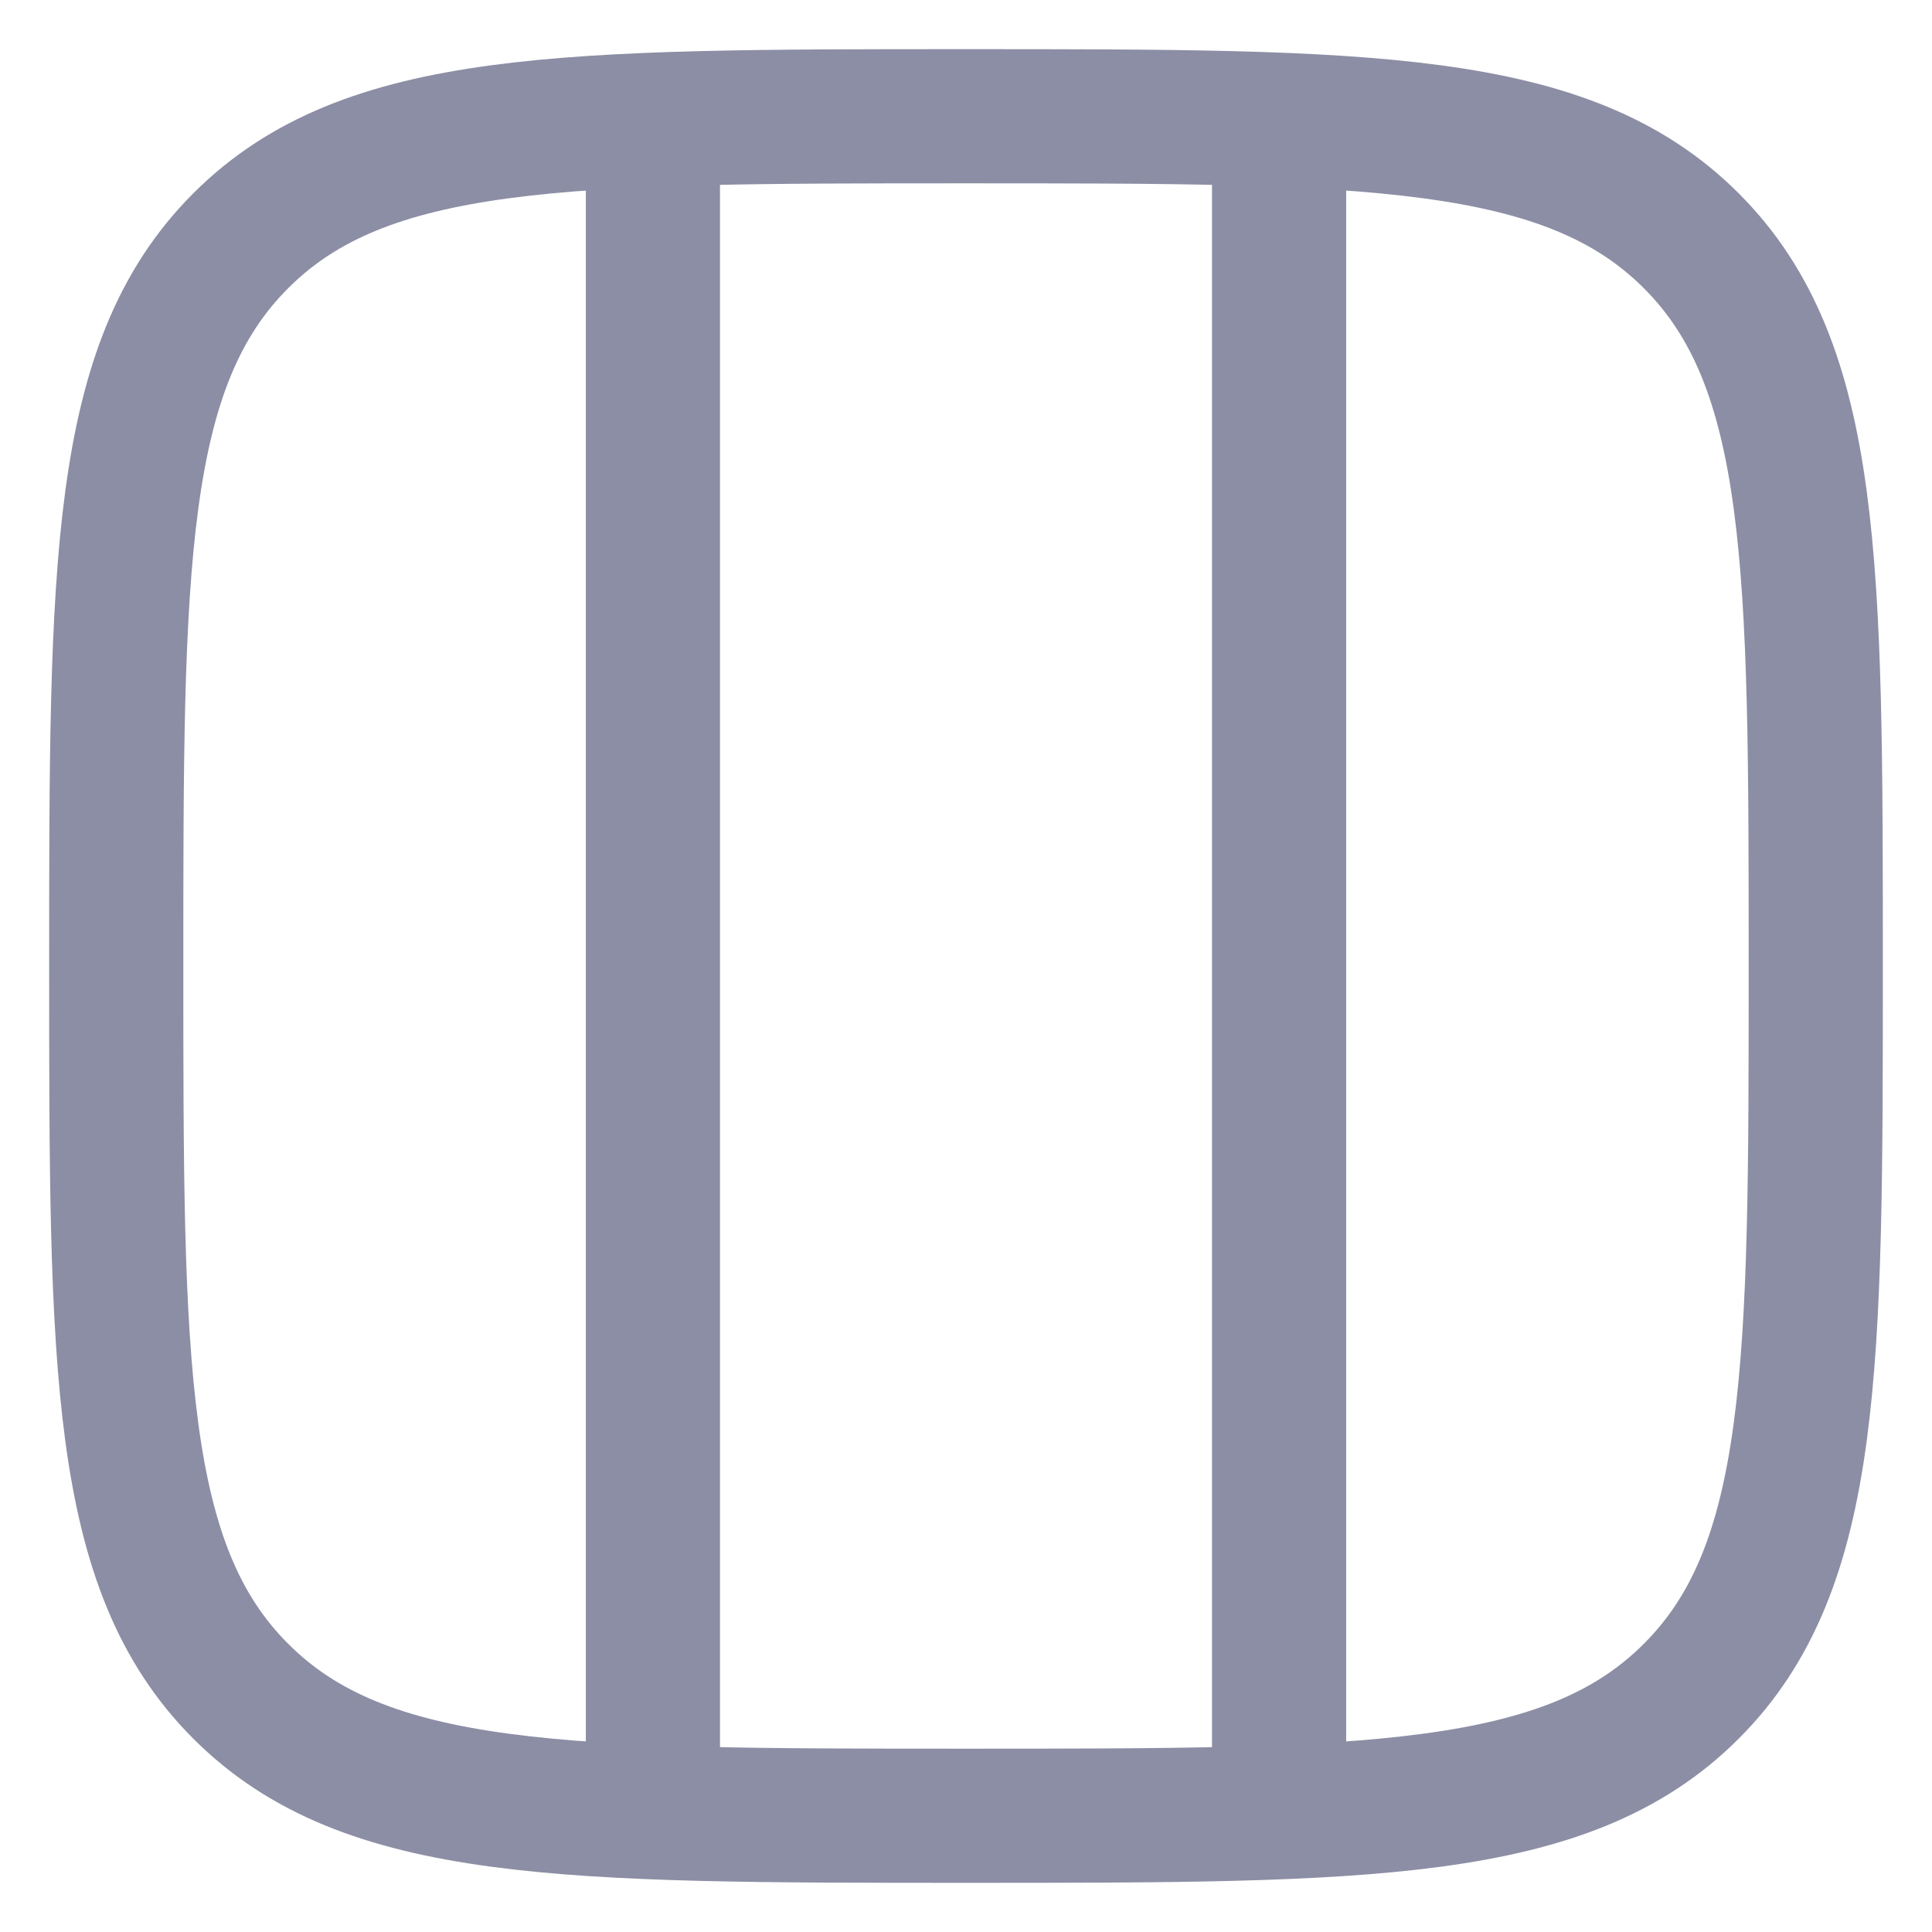
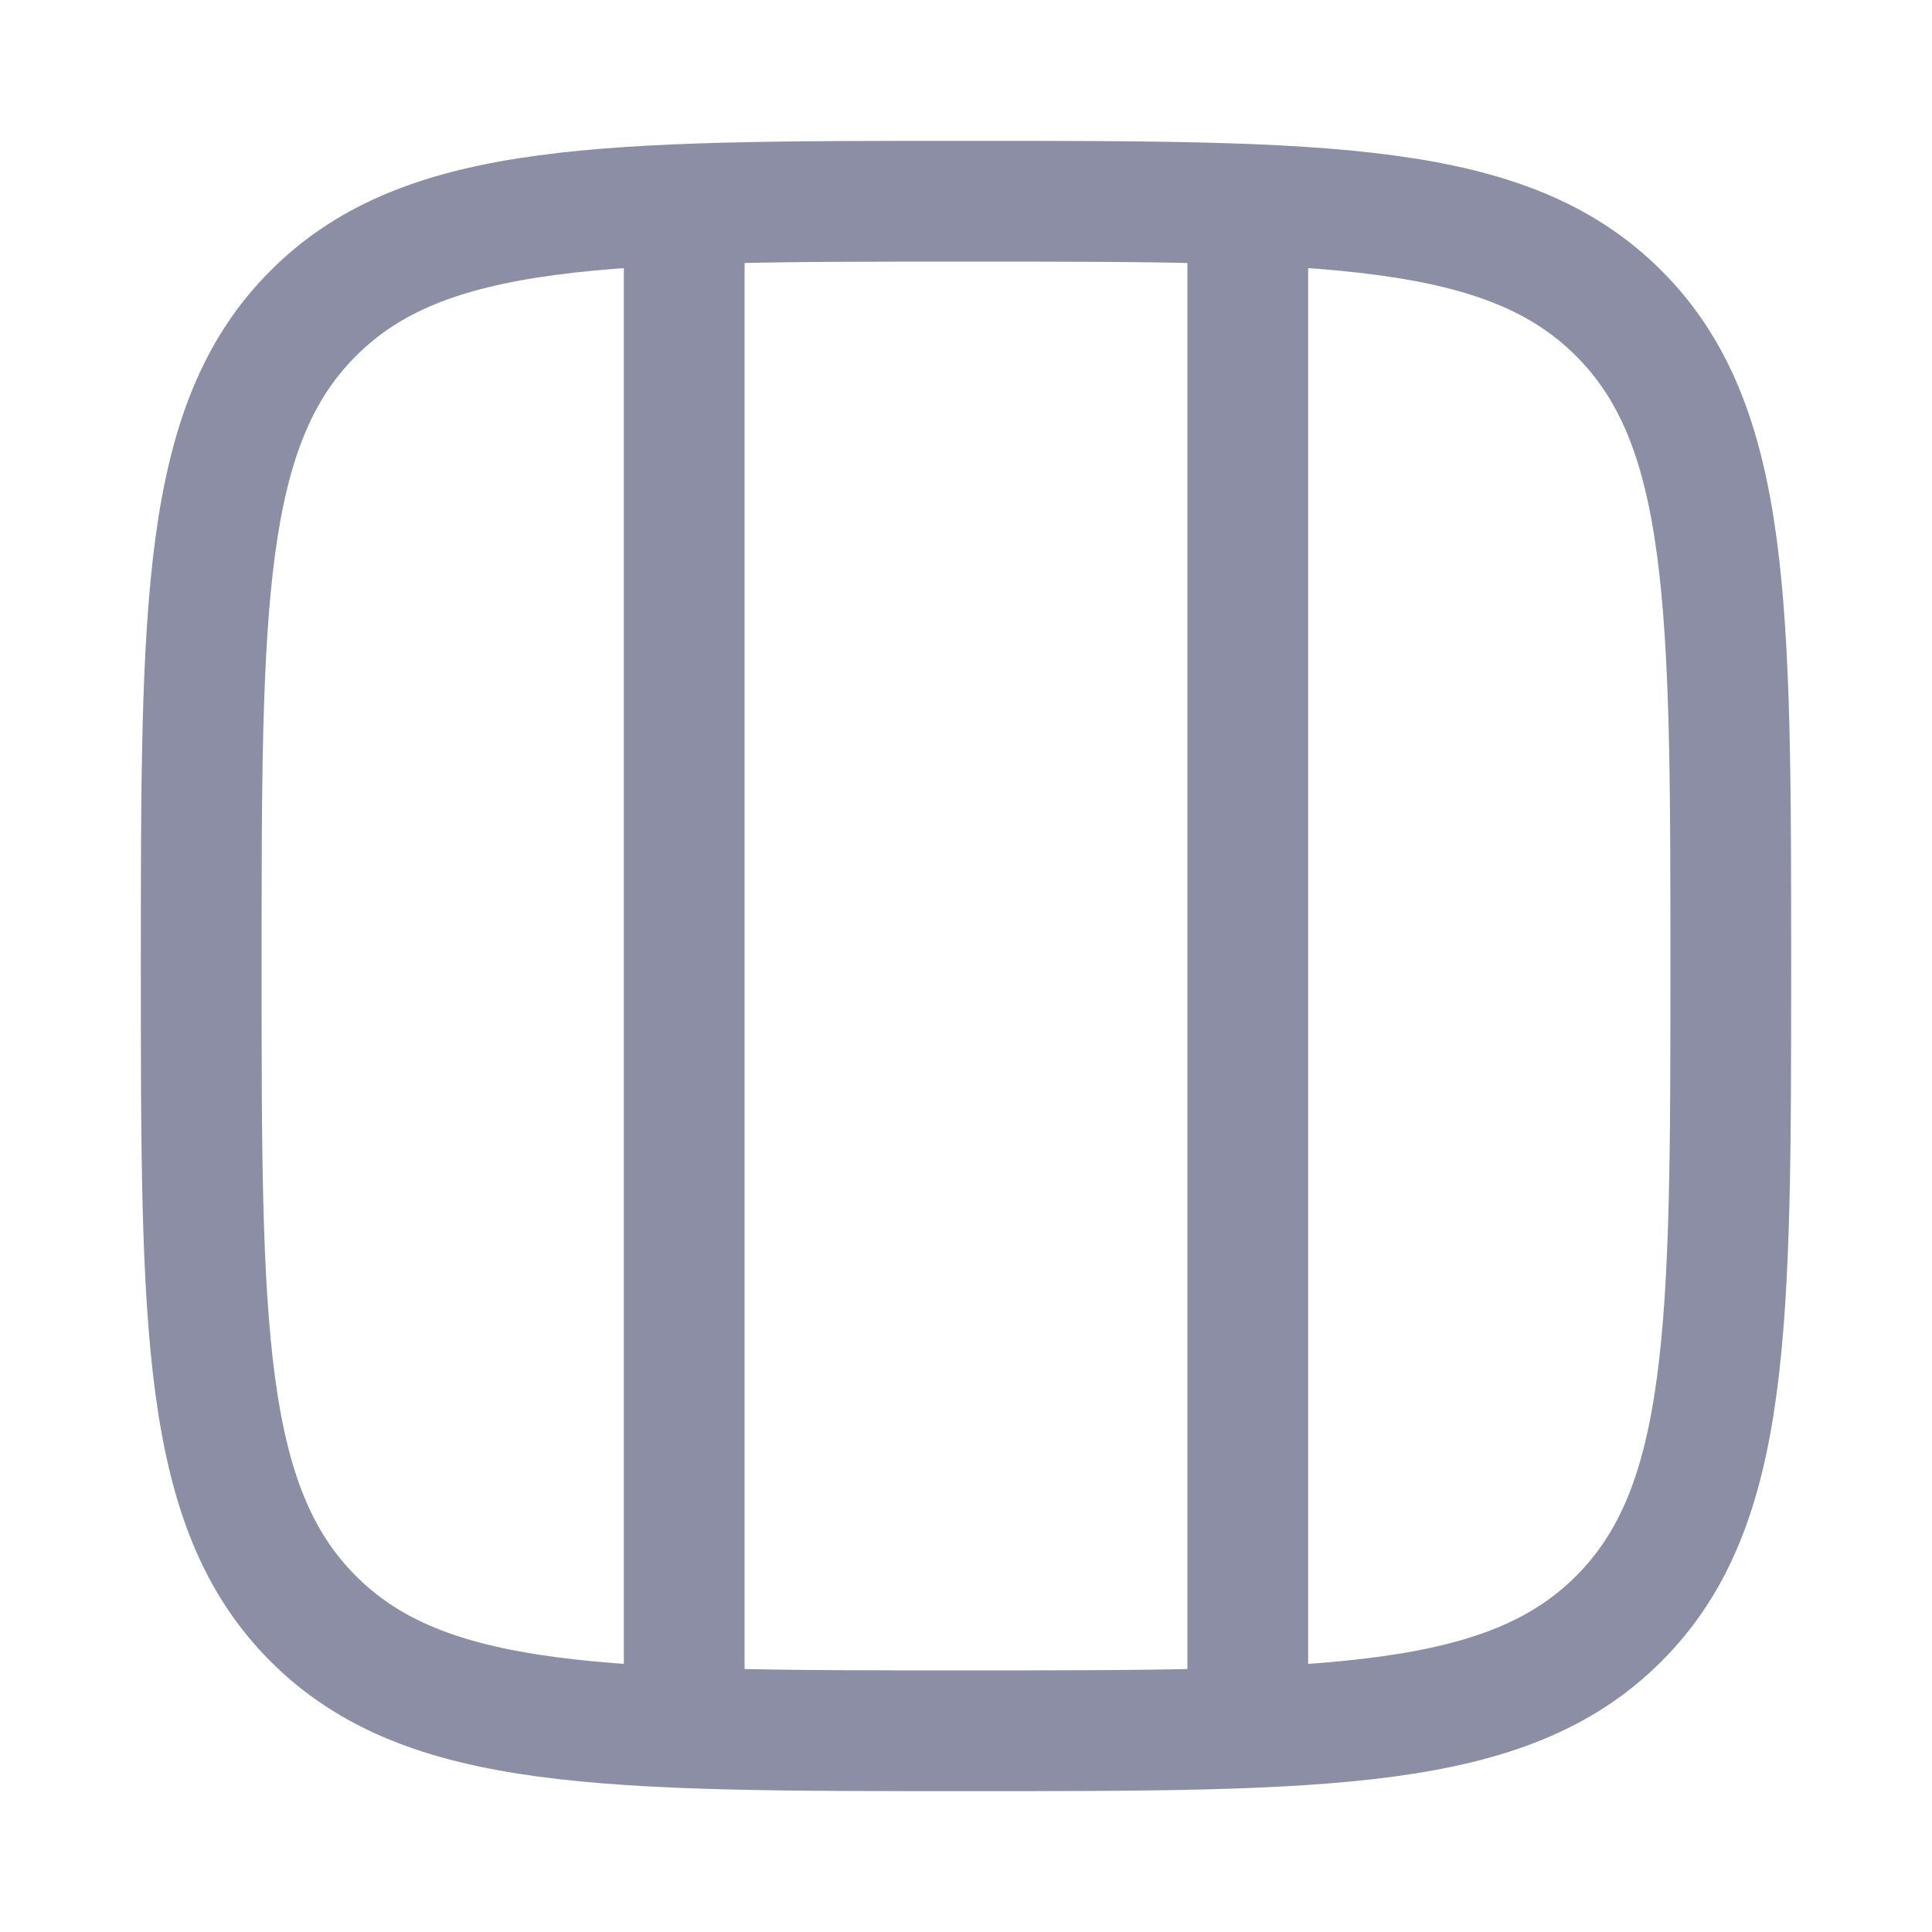
- <svg xmlns="http://www.w3.org/2000/svg" width="18" height="18" viewBox="0 0 18 18" fill="none">
-   <path d="M15.757 2.243C16.917 3.402 16.917 5.268 16.917 9C16.917 12.732 16.917 14.598 15.757 15.757C14.598 16.917 12.732 16.917 9 16.917C5.268 16.917 3.402 16.917 2.243 15.757C1.083 14.598 1.083 12.732 1.083 9C1.083 5.268 1.083 3.402 2.243 2.243C3.402 1.083 5.268 1.083 9 1.083C12.732 1.083 14.598 1.083 15.757 2.243Z" stroke="#8C8EA5" stroke-width="1.25" stroke-linecap="round" stroke-linejoin="round" />
-   <path d="M6.083 1.083V16.917" stroke="#8C8EA5" stroke-width="1.25" />
-   <path d="M11.917 1.083V16.917" stroke="#8C8EA5" stroke-width="1.25" />
+ <svg xmlns="http://www.w3.org/2000/svg" width="20" height="20" viewBox="0 0 20 20" fill="none">
+   <path d="M16.757 3.243C17.917 4.402 17.917 6.268 17.917 10C17.917 13.732 17.917 15.598 16.757 16.757C15.598 17.917 13.732 17.917 10 17.917C6.268 17.917 4.402 17.917 3.243 16.757C2.083 15.598 2.083 13.732 2.083 10C2.083 6.268 2.083 4.402 3.243 3.243C4.402 2.083 6.268 2.083 10 2.083C13.732 2.083 15.598 2.083 16.757 3.243Z" stroke="#8C8EA5" stroke-width="1.25" stroke-linecap="round" stroke-linejoin="round" />
+   <path d="M7.083 2.083V17.917" stroke="#8C8EA5" stroke-width="1.25" />
+   <path d="M12.917 2.083V17.917" stroke="#8C8EA5" stroke-width="1.25" />
</svg>
